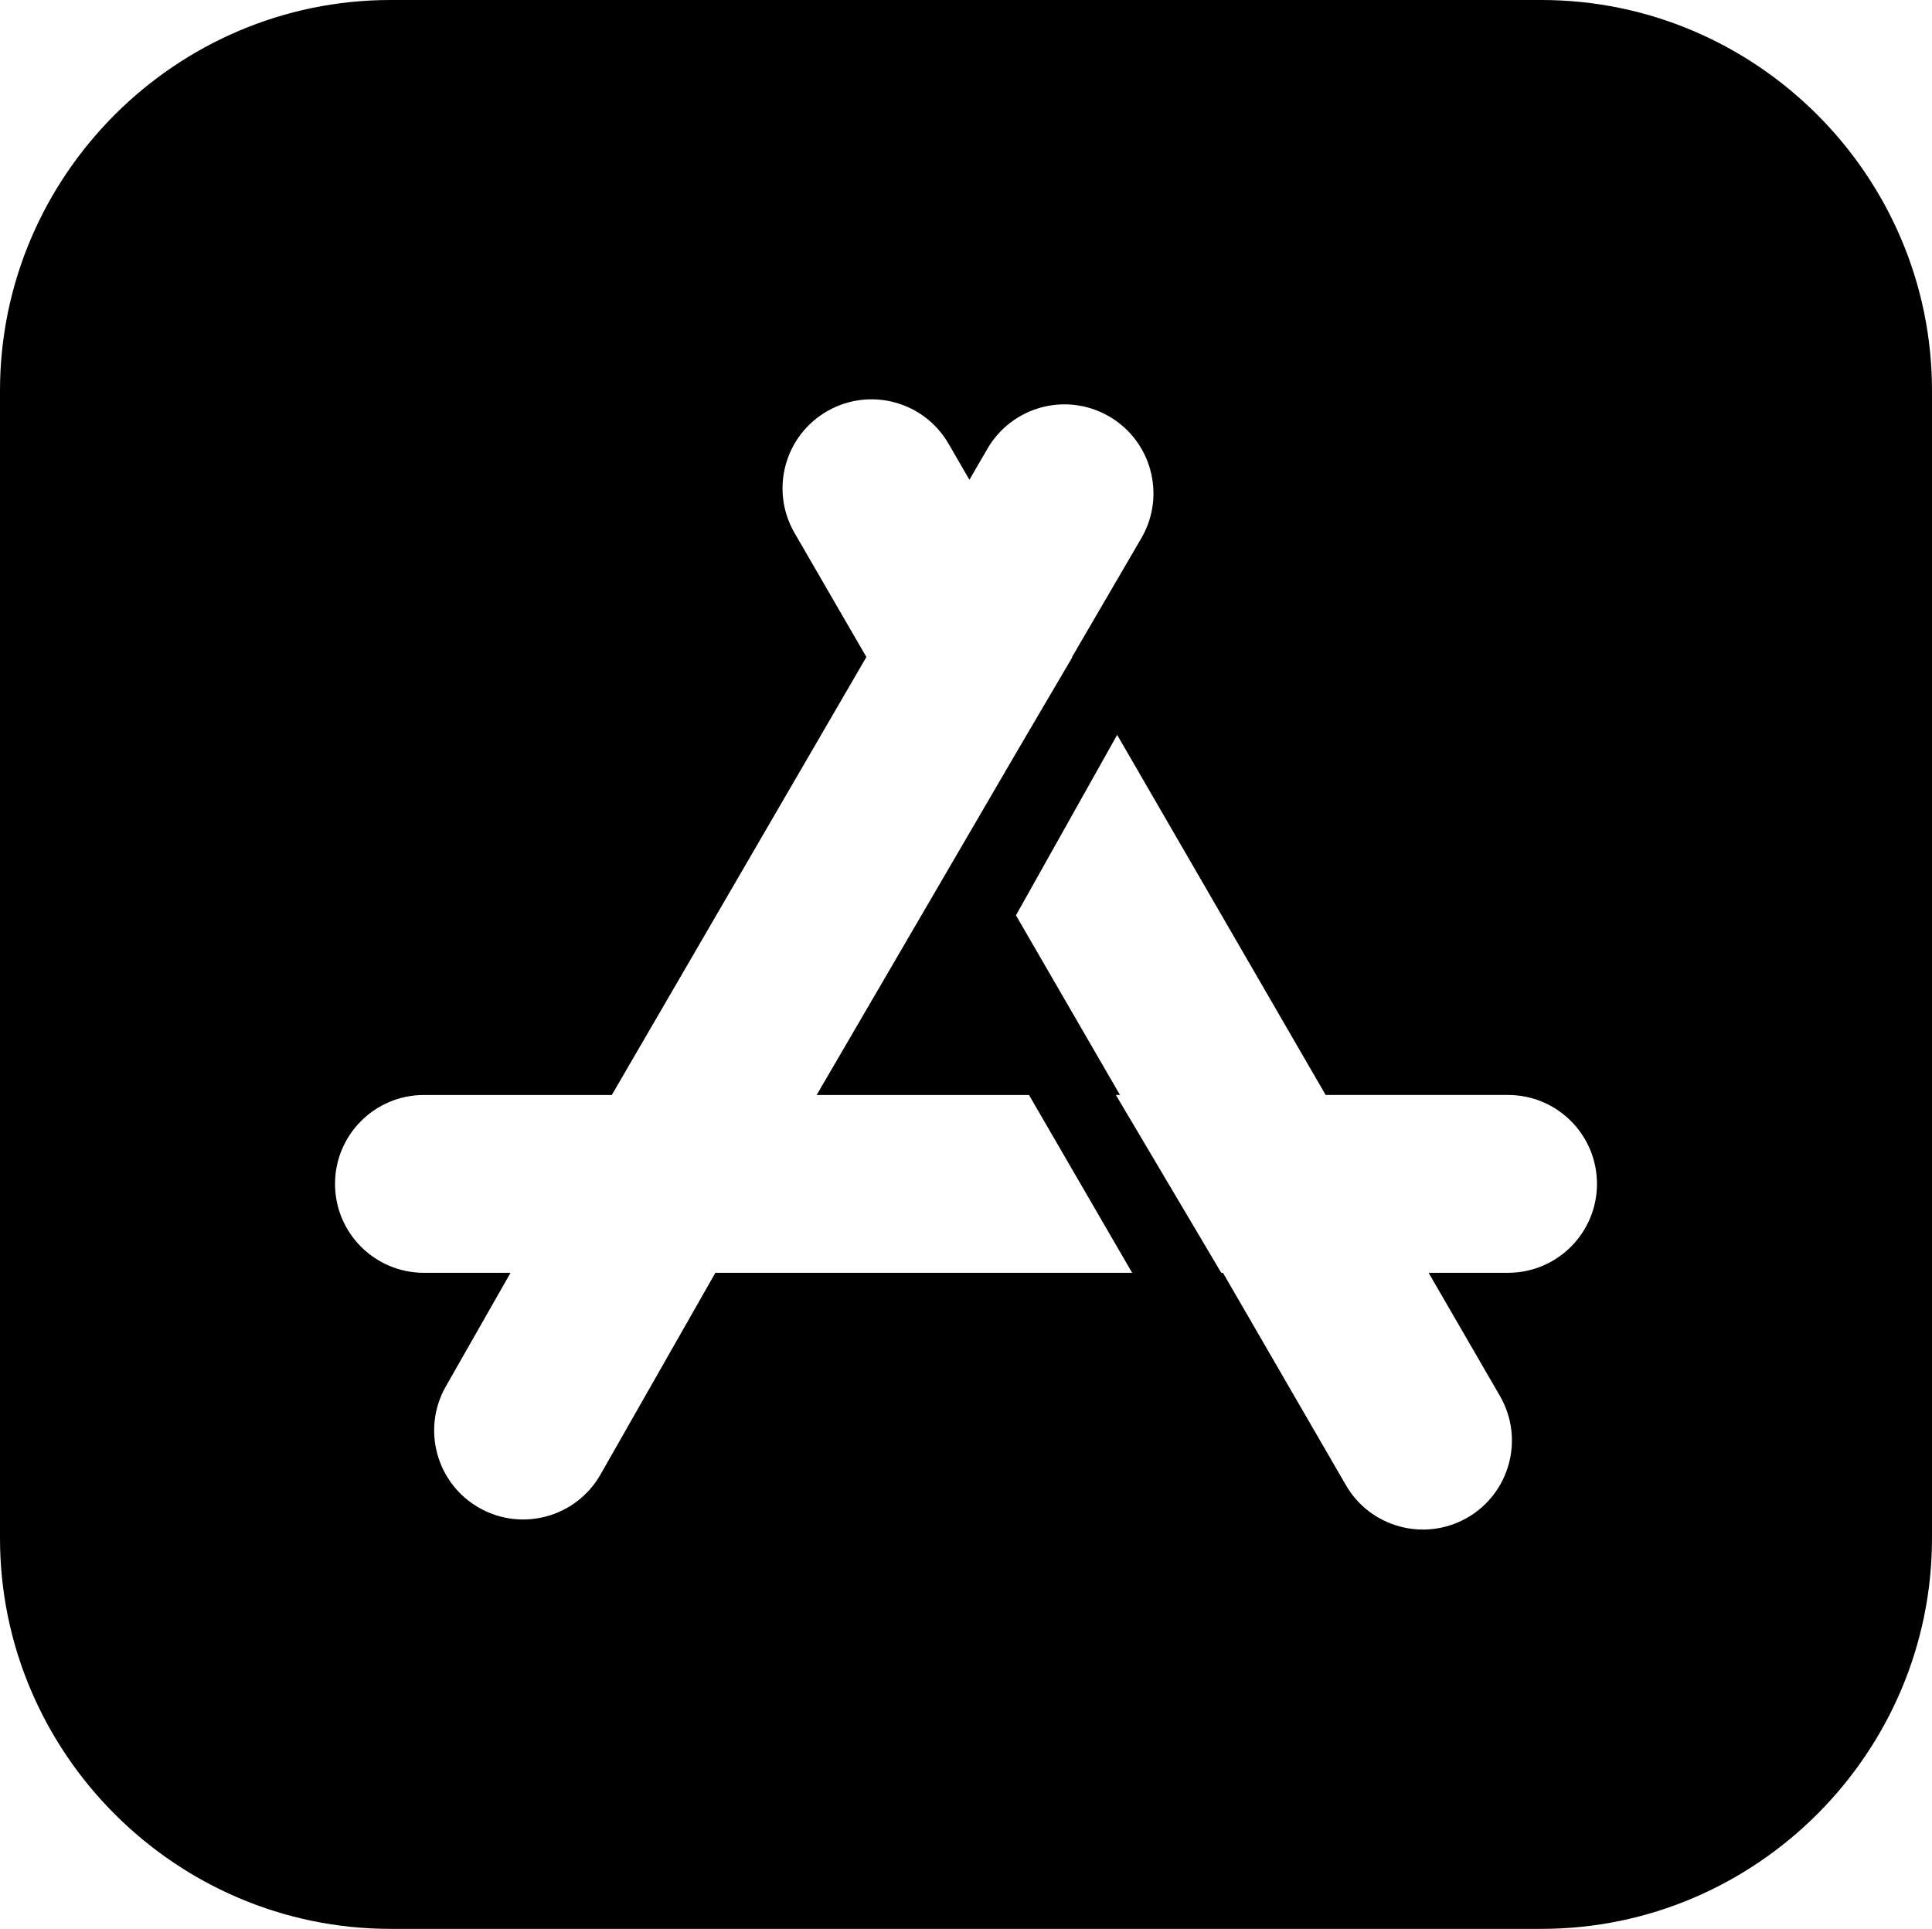
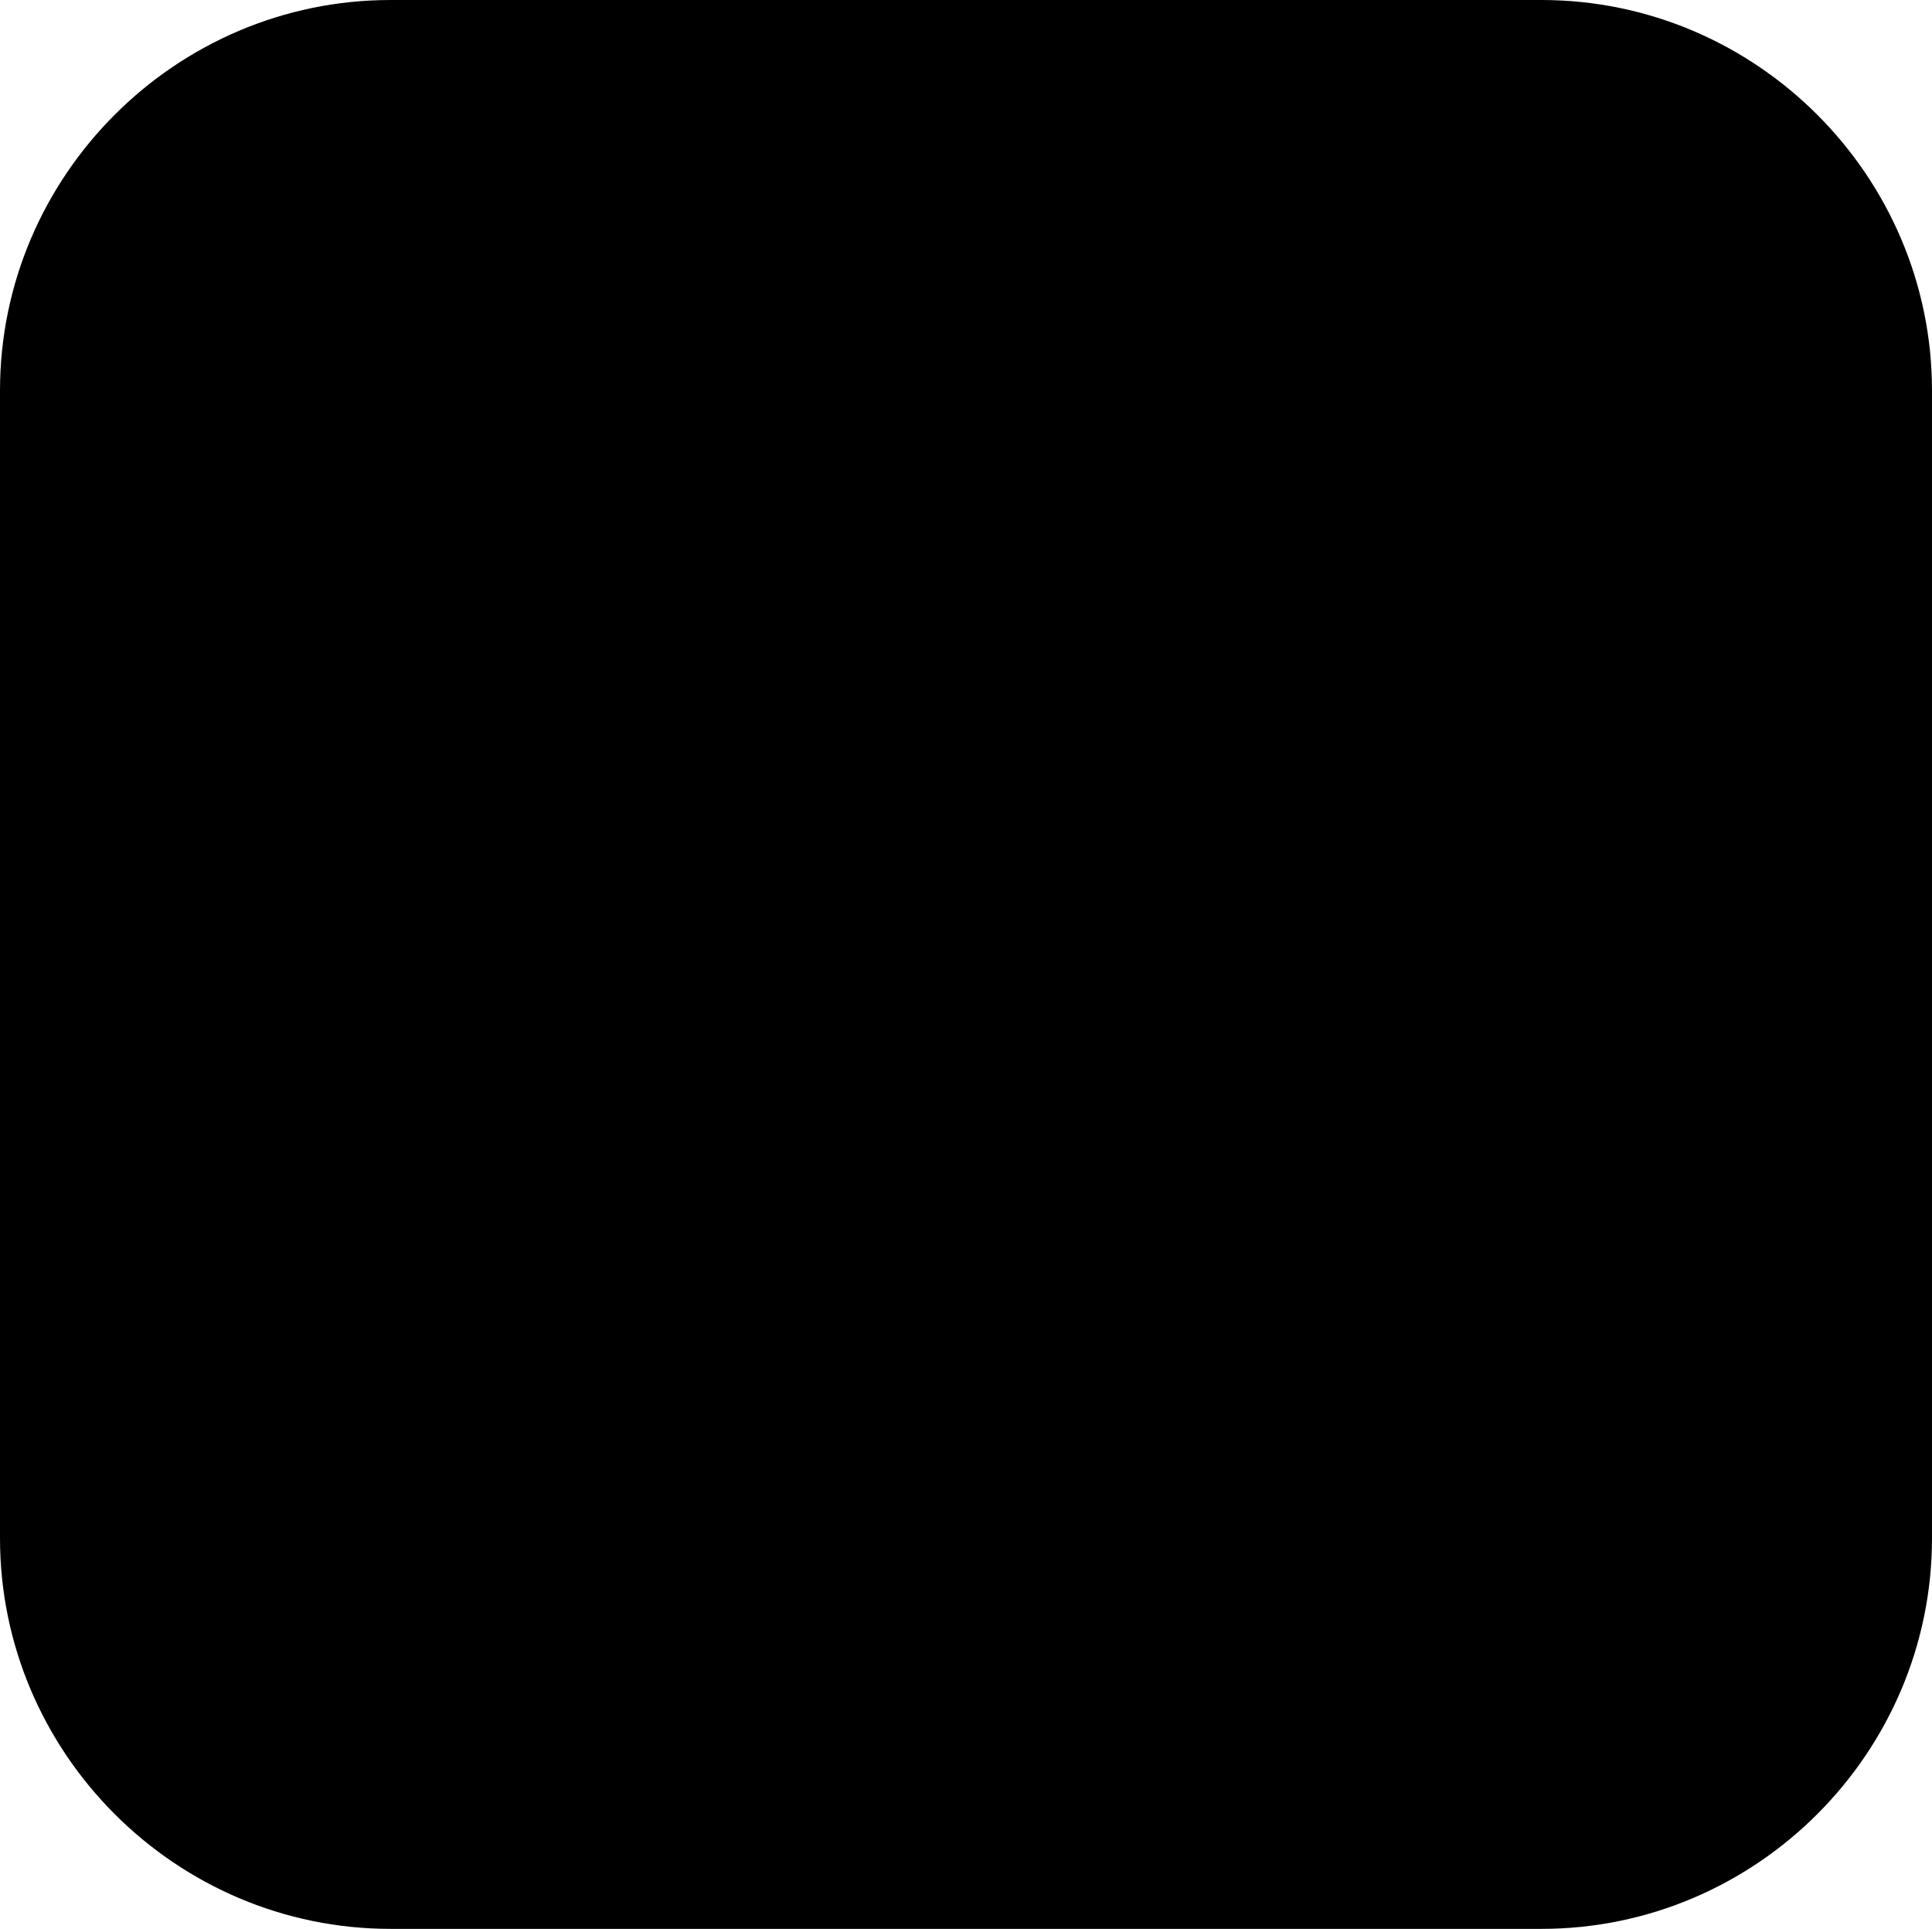
- <svg xmlns="http://www.w3.org/2000/svg" viewBox="0 0 333334 332780" shape-rendering="geometricPrecision" text-rendering="geometricPrecision" image-rendering="optimizeQuality" fill-rule="evenodd" clip-rule="evenodd">
+ <svg xmlns="http://www.w3.org/2000/svg" viewBox="0 0 333334 332780" shapeRendering="geometricPrecision" textRendering="geometricPrecision" imageRendering="optimizeQuality" fillRule="evenodd" clipRule="evenodd">
  <path d="M67387 0h198559c37063 0 67387 30324 67387 67387v198005c0 37063-30324 67387-67387 67387H67387C30324 332779 0 302455 0 265392V67387C0 30324 30324 0 67387 0zm192804 188911c8471 0 15339 6868 15339 15339 0 8472-6868 15339-15339 15339h-13707l12369 21361c4186 7375 1601 16748-5774 20934-7376 4186-16748 1600-20933-5775l-21148-36520h-292l-18180-30679h707l-17948-30995 17460-31129 35974 62123h31472zM137016 91830c-4186-7376-1601-16748 5775-20934 7375-4186 16748-1601 20933 5774l3533 6102 3041-5232c4186-7375 13559-9960 20934-5774s9960 13559 5775 20933l-12043 20650 35 60-9218 15688-34881 59815h36634l17798 30678-71907 1-19809 34780c-4186 7375-13559 9960-20933 5774-7375-4186-9961-13558-5774-20934l11175-19619H73143c-8471 0-15339-6868-15339-15340 0-8471 6868-15339 15339-15339h32415l43922-75559-12464-21524z" />
</svg>
